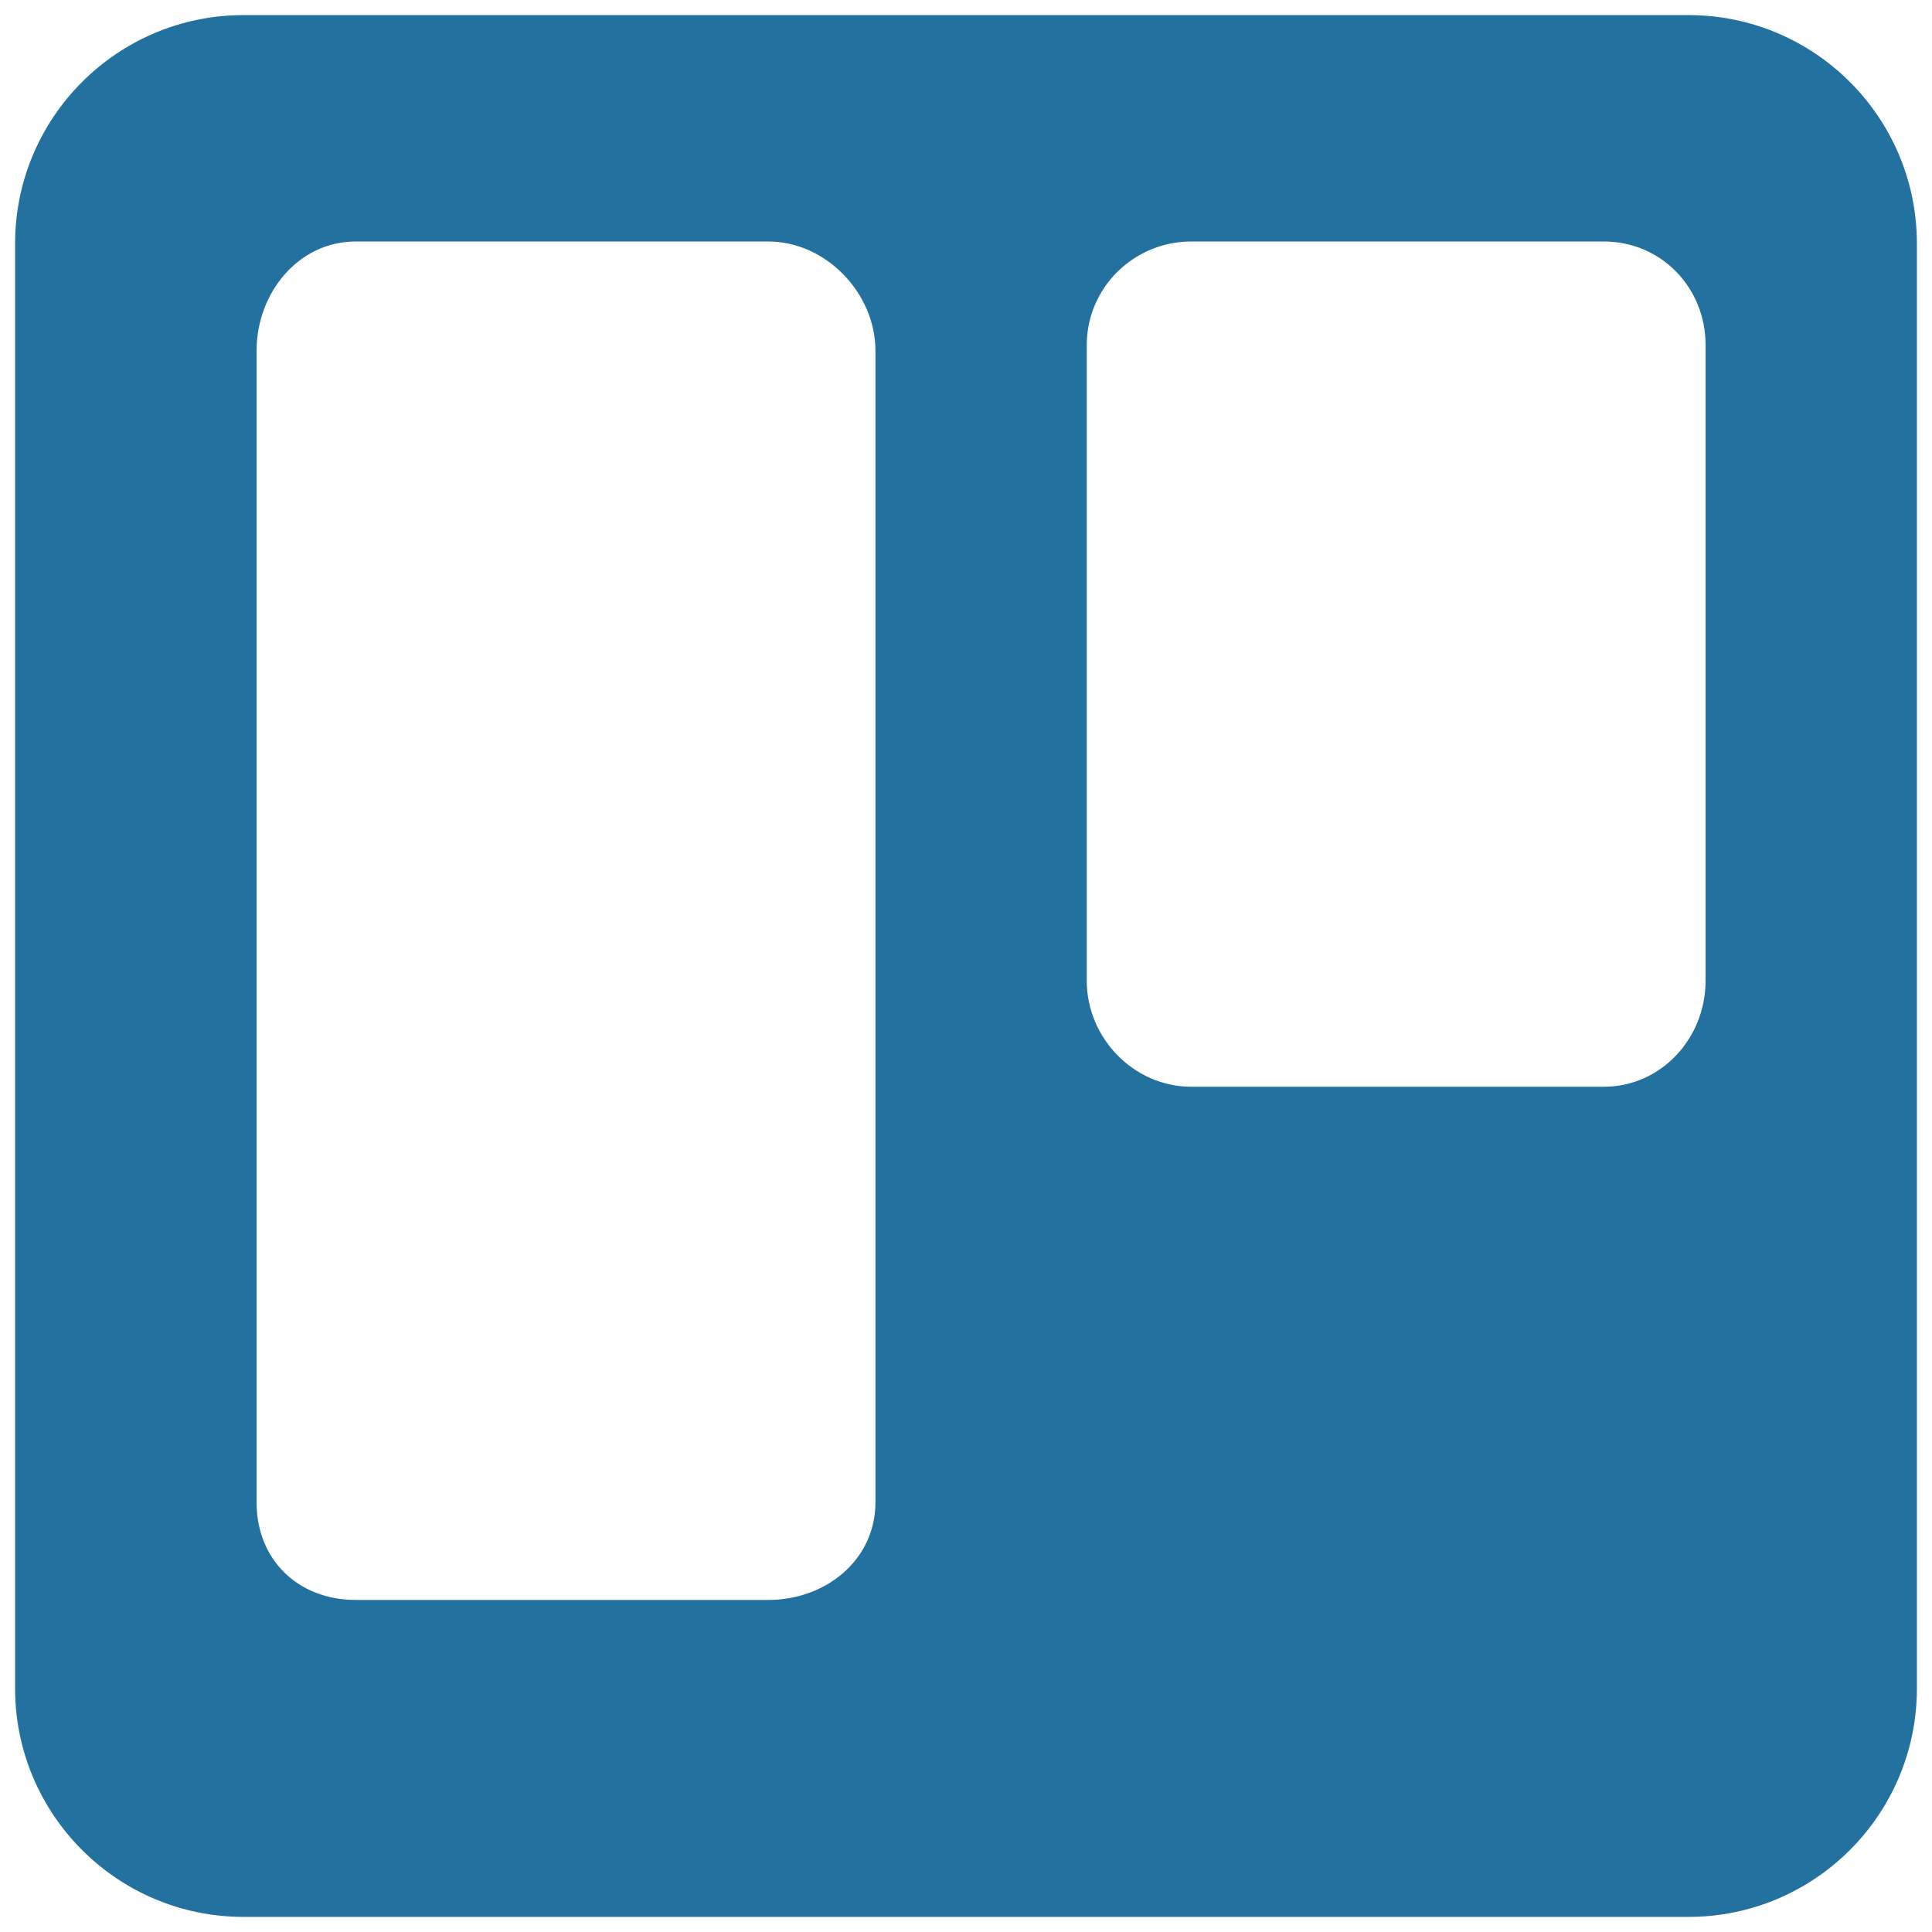
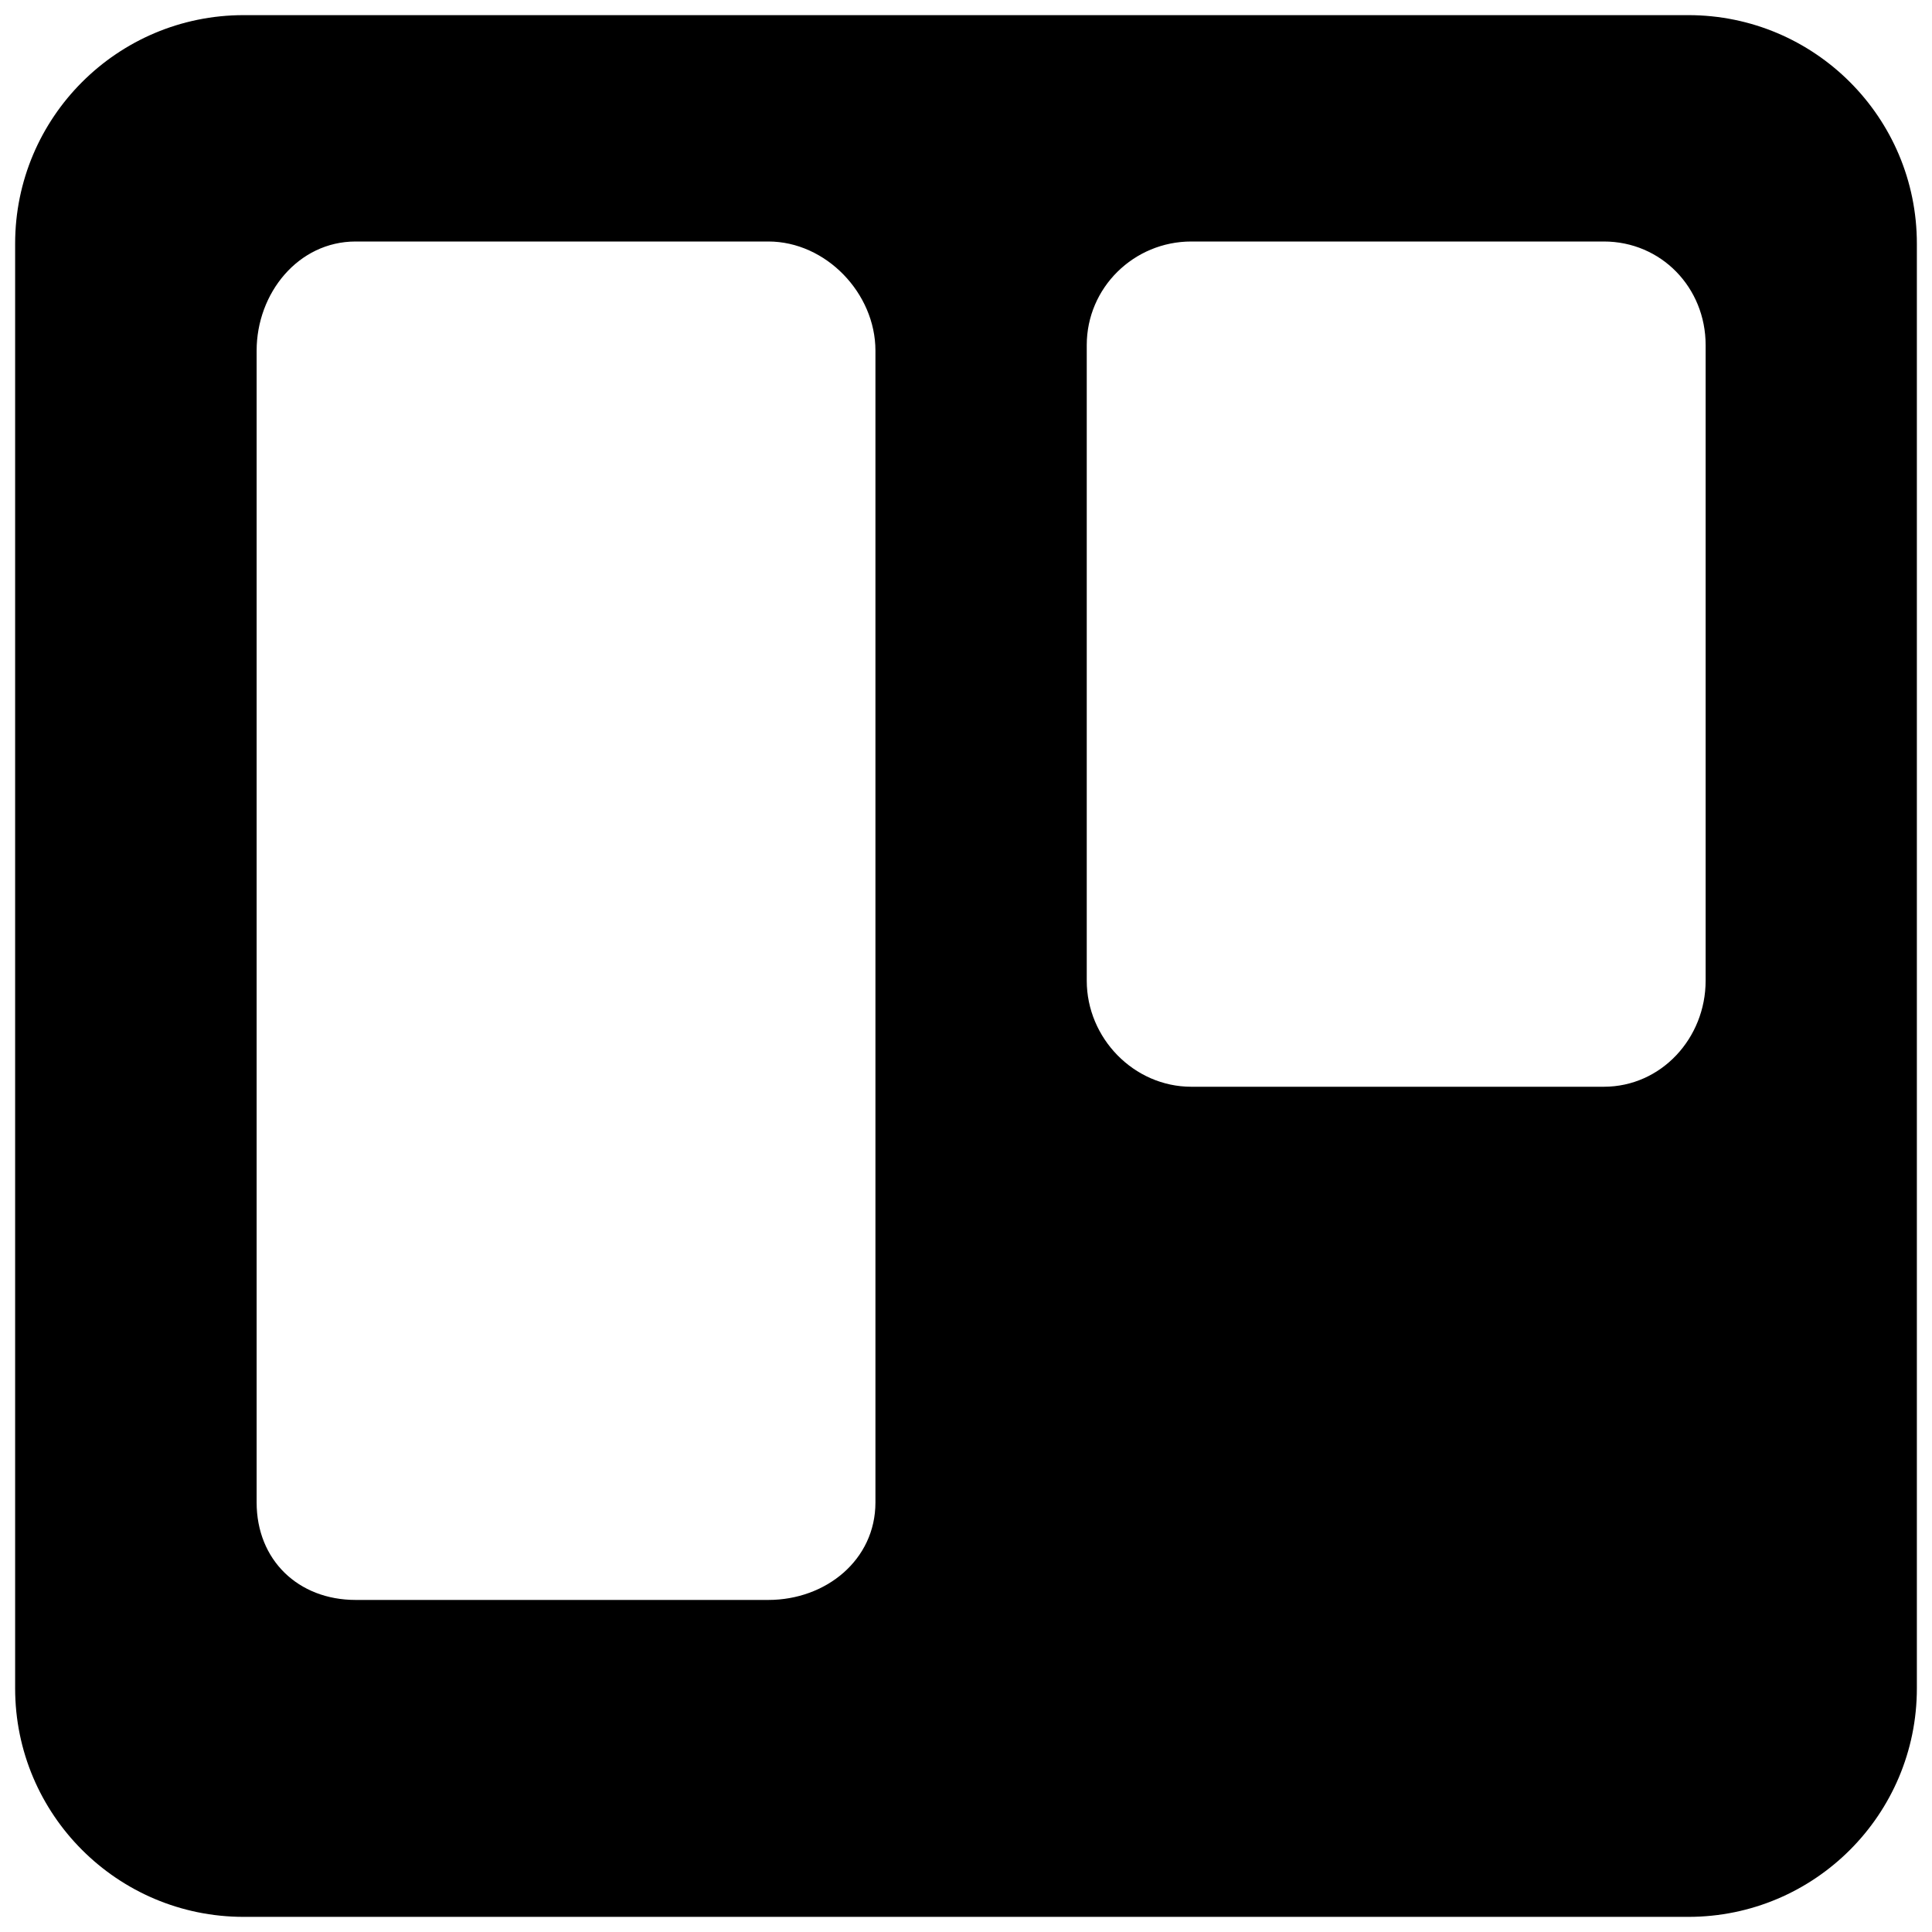
- <svg xmlns="http://www.w3.org/2000/svg" viewBox="0 0 128 128">
-   <path fill="#23719F" d="M127 16.142C127 7.779 120.221 1 111.858 1H16.142C7.779 1 1 7.779 1 16.142v95.715C1 120.221 7.779 127 16.142 127h95.716c8.363 0 15.142-6.779 15.142-15.143V16.142zM58 99.54c0 3.807-3.286 6.46-7.093 6.46H23.563C19.756 106 17 103.347 17 99.54V23.23c0-3.808 2.756-7.23 6.563-7.23h27.344C54.714 16 58 19.422 58 23.23v76.31zm55-66.456V64.97c0 3.807-2.936 7.03-6.744 7.03h-27.33C75.118 72 72 68.776 72 64.97V22.866C72 19.058 75.118 16 78.926 16h27.33c3.808 0 6.744 3.058 6.744 6.866v10.218z" />
+ <svg xmlns="http://www.w3.org/2000/svg" width="24" height="24" viewBox="0 0 24 24" fill="none">
+   <path d="M23.812 3.027C23.812 1.459 22.541 0.188 20.973 0.188H3.027C1.459 0.188 0.188 1.459 0.188 3.027V20.973C0.188 22.541 1.459 23.812 3.027 23.812H20.973C22.541 23.812 23.812 22.541 23.812 20.973V3.027V3.027ZM10.875 18.664C10.875 19.378 10.259 19.875 9.545 19.875H4.418C3.704 19.875 3.188 19.378 3.188 18.664V4.356C3.188 3.642 3.704 3 4.418 3H9.545C10.259 3 10.875 3.642 10.875 4.356V18.664ZM21.188 6.203V12.182C21.188 12.896 20.637 13.5 19.923 13.5H14.799C14.085 13.5 13.5 12.896 13.5 12.182V4.287C13.5 3.573 14.085 3 14.799 3H19.923C20.637 3 21.188 3.573 21.188 4.287V6.203Z" fill="black" />
</svg>
